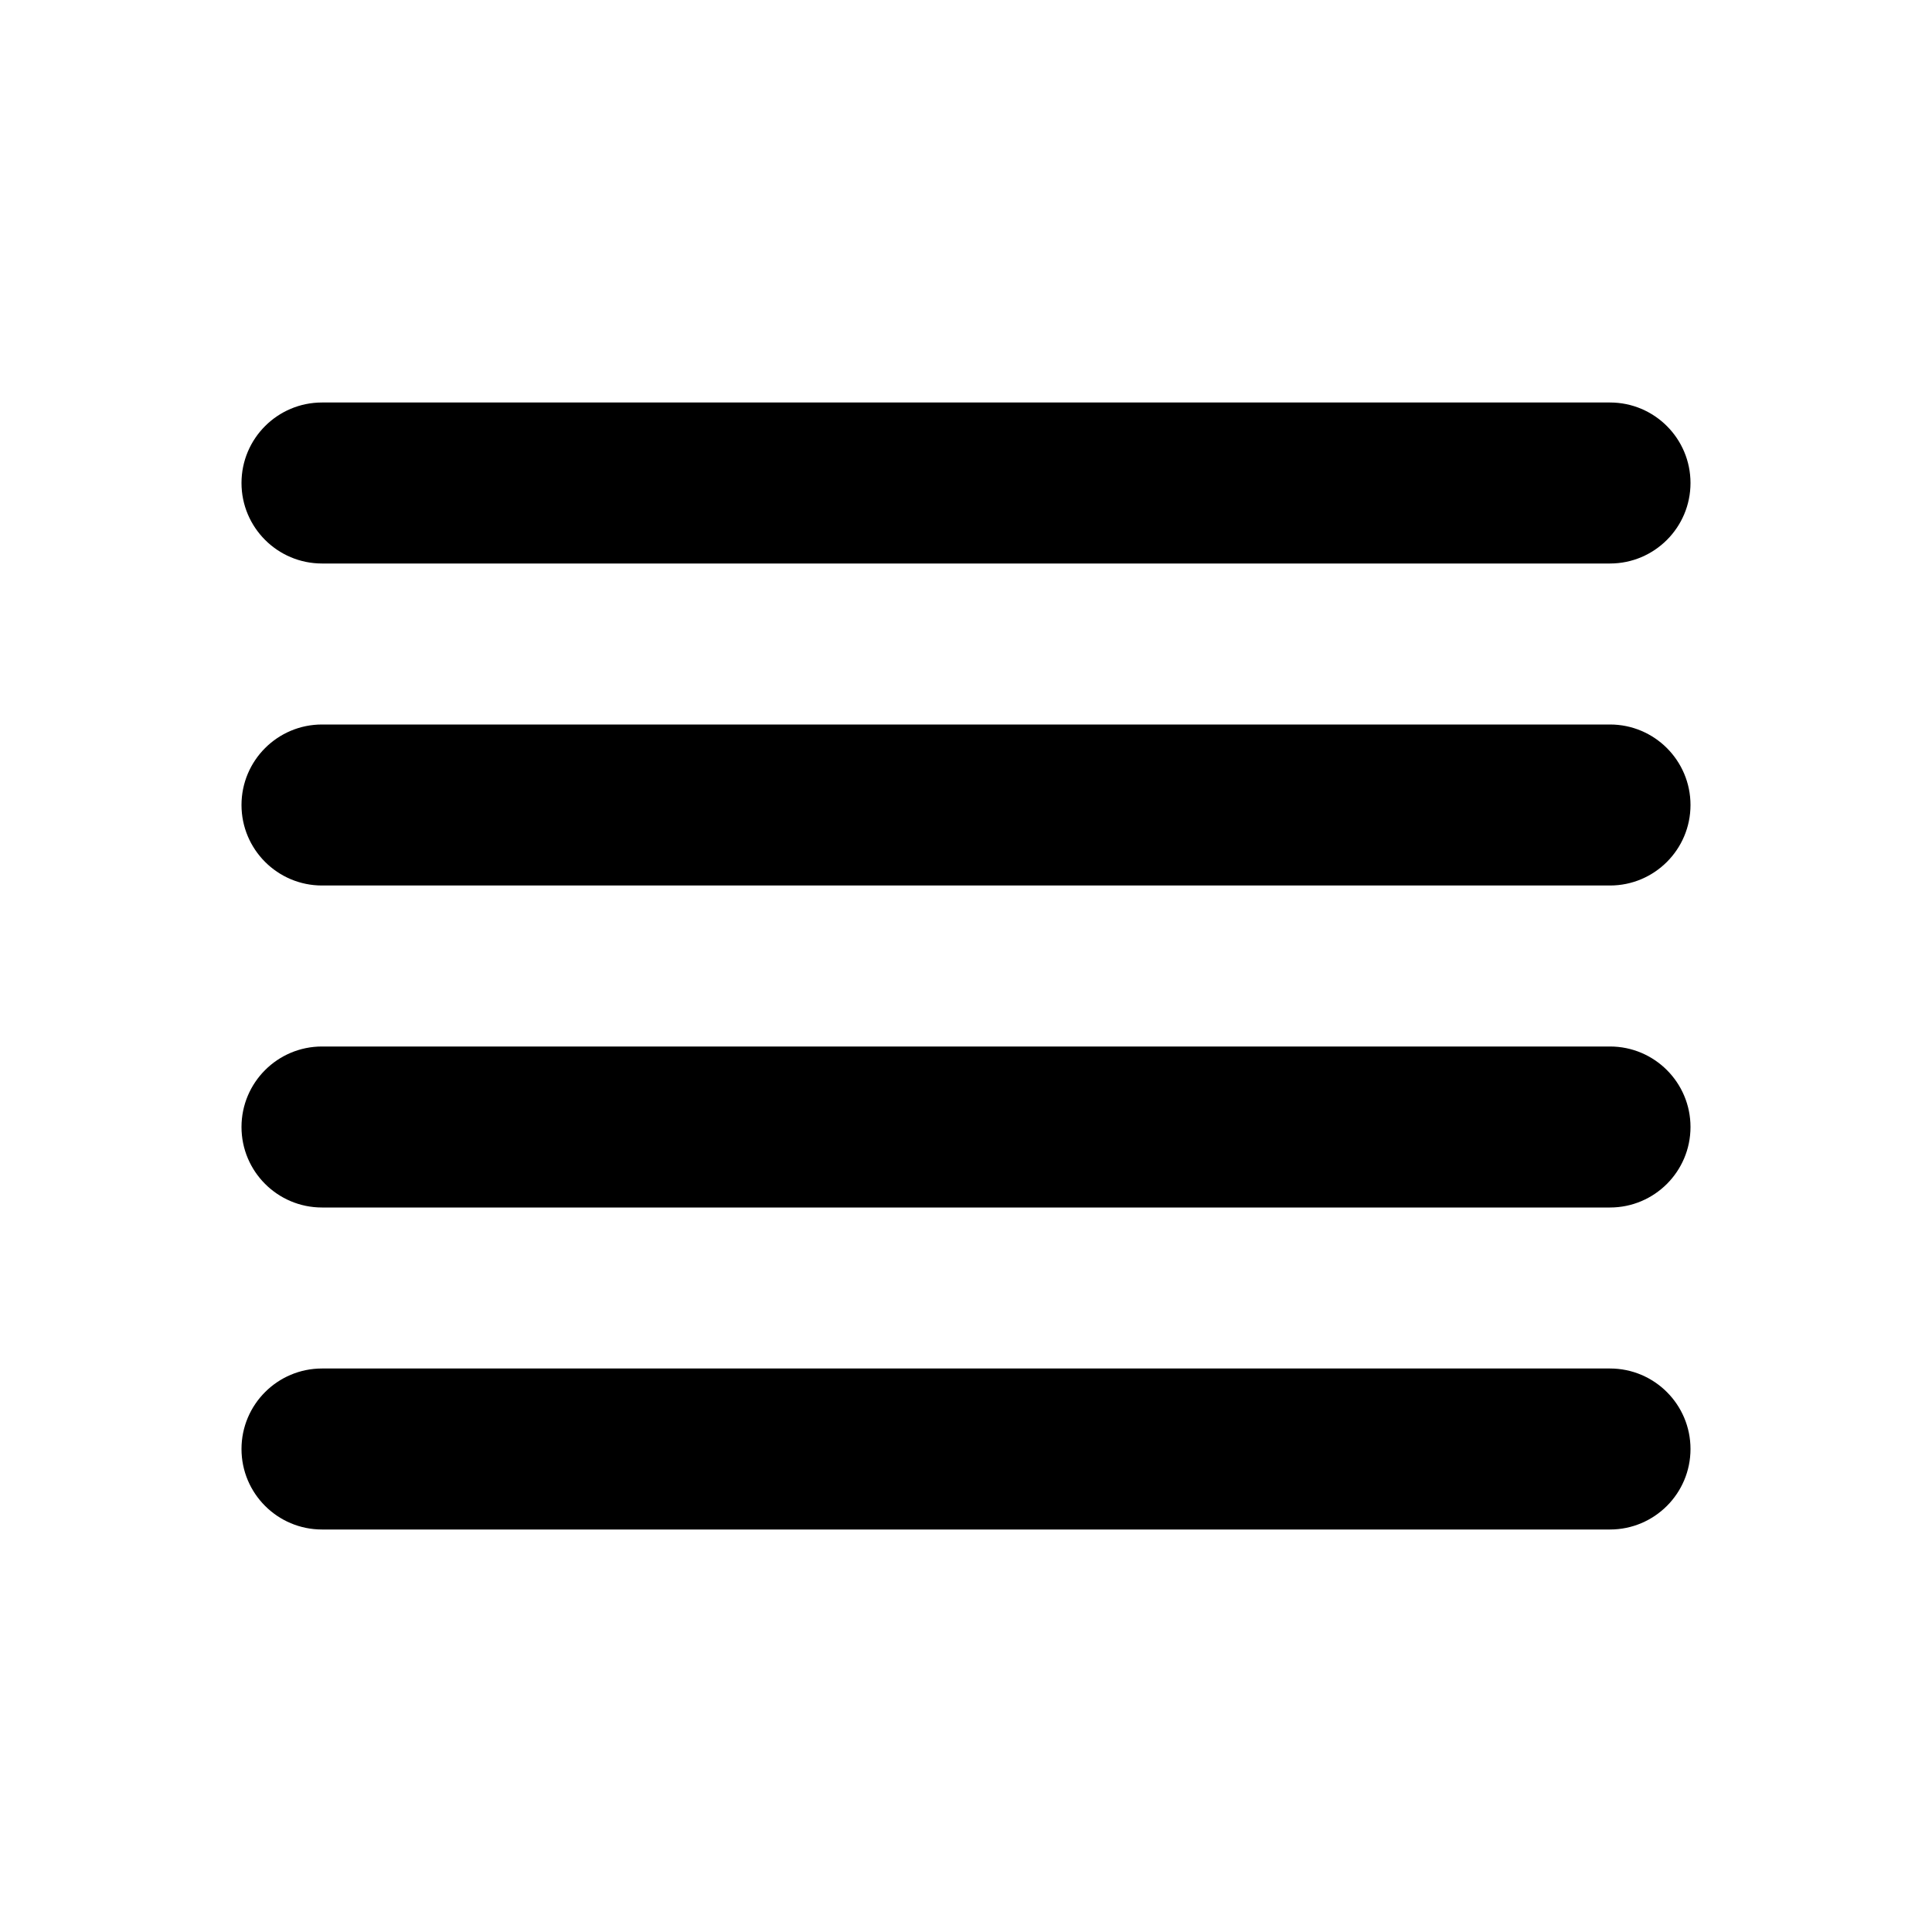
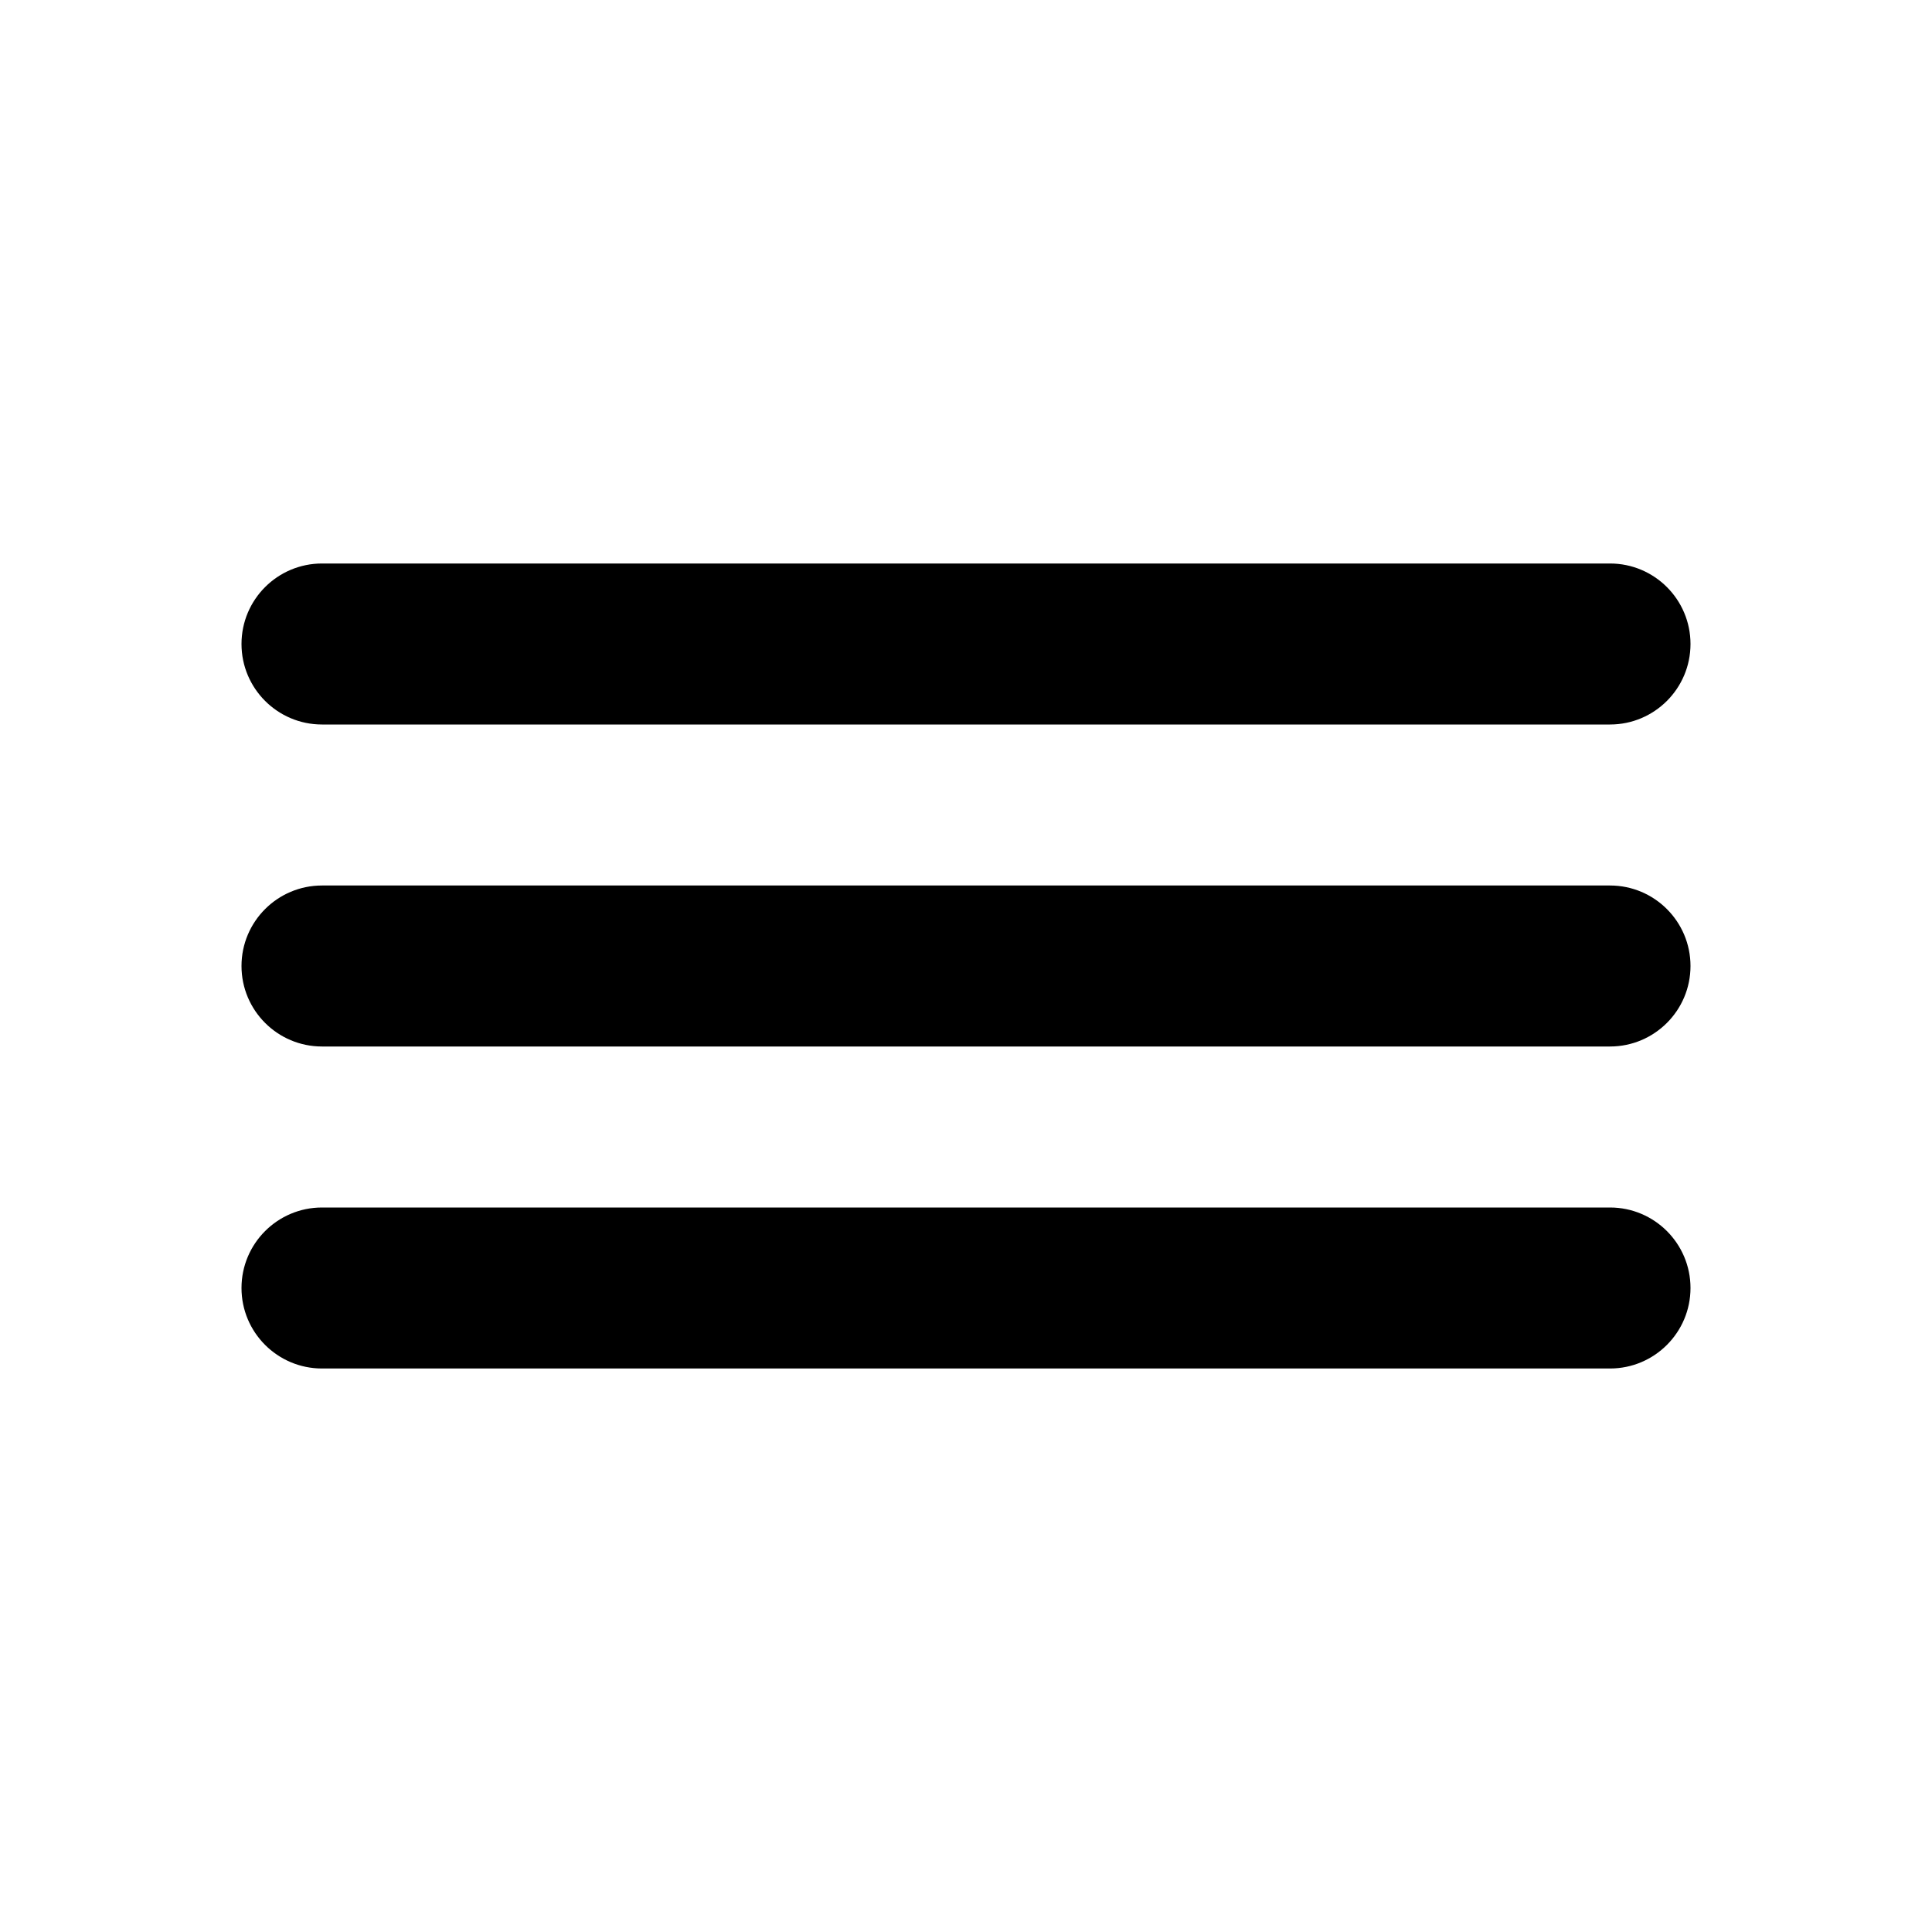
- <svg xmlns="http://www.w3.org/2000/svg" width="24" height="24" viewBox="16 16 24 24" fill="none">
-   <path fill-rule="evenodd" clip-rule="evenodd" d="M19 22C19 21.448 19.448 21 20 21H36C36.552 21 37 21.448 37 22C37 22.552 36.552 23 36 23H20C19.448 23 19 22.552 19 22Z" fill="currentColor" />
-   <path fill-rule="evenodd" clip-rule="evenodd" d="M19 26C19 25.448 19.448 25 20 25H36C36.552 25 37 25.448 37 26C37 26.552 36.552 27 36 27H20C19.448 27 19 26.552 19 26Z" fill="currentColor" />
-   <path fill-rule="evenodd" clip-rule="evenodd" d="M19 30C19 29.448 19.448 29 20 29H36C36.552 29 37 29.448 37 30C37 30.552 36.552 31 36 31H20C19.448 31 19 30.552 19 30Z" fill="currentColor" />
-   <path fill-rule="evenodd" clip-rule="evenodd" d="M19 34C19 33.448 19.448 33 20 33H36C36.552 33 37 33.448 37 34C37 34.552 36.552 35 36 35H20C19.448 35 19 34.552 19 34Z" fill="currentColor" />
-   <path fill-rule="evenodd" clip-rule="evenodd" d="M59 22C59 21.448 59.448 21 60 21H76C76.552 21 77 21.448 77 22C77 22.552 76.552 23 76 23H60C59.448 23 59 22.552 59 22Z" fill="currentColor" />
-   <path fill-rule="evenodd" clip-rule="evenodd" d="M59 26C59 25.448 59.448 25 60 25H76C76.552 25 77 25.448 77 26C77 26.552 76.552 27 76 27H60C59.448 27 59 26.552 59 26Z" fill="currentColor" />
-   <path fill-rule="evenodd" clip-rule="evenodd" d="M59 30C59 29.448 59.448 29 60 29H76C76.552 29 77 29.448 77 30C77 30.552 76.552 31 76 31H60C59.448 31 59 30.552 59 30Z" fill="currentColor" />
-   <path fill-rule="evenodd" clip-rule="evenodd" d="M59 34C59 33.448 59.448 33 60 33H76C76.552 33 77 33.448 77 34C77 34.552 76.552 35 76 35H60C59.448 35 59 34.552 59 34Z" fill="currentColor" />
+ <svg xmlns="http://www.w3.org/2000/svg" width="30" height="30" viewBox="0 0 30 30" fill="none">
+   <path fill-rule="evenodd" clip-rule="evenodd" d="M3.75 10C3.75 9.31 4.31 8.75 5 8.75H25C25.69 8.75 26.25 9.31 26.25 10C26.25 10.69 25.69 11.25 25 11.25H5C4.31 11.25 3.75 10.69 3.75 10Z" fill="currentColor" />
+   <path fill-rule="evenodd" clip-rule="evenodd" d="M3.75 15C3.75 14.31 4.31 13.75 5 13.75H25C25.69 13.75 26.25 14.31 26.25 15C26.25 15.69 25.69 16.25 25 16.25H5C4.31 16.25 3.75 15.69 3.75 15Z" fill="currentColor" />
+   <path fill-rule="evenodd" clip-rule="evenodd" d="M3.75 20C3.75 19.31 4.31 18.75 5 18.75H25C25.69 18.75 26.25 19.31 26.25 20C26.25 20.69 25.69 21.25 25 21.25H5C4.31 21.25 3.75 20.69 3.75 20Z" fill="currentColor" />
</svg>
